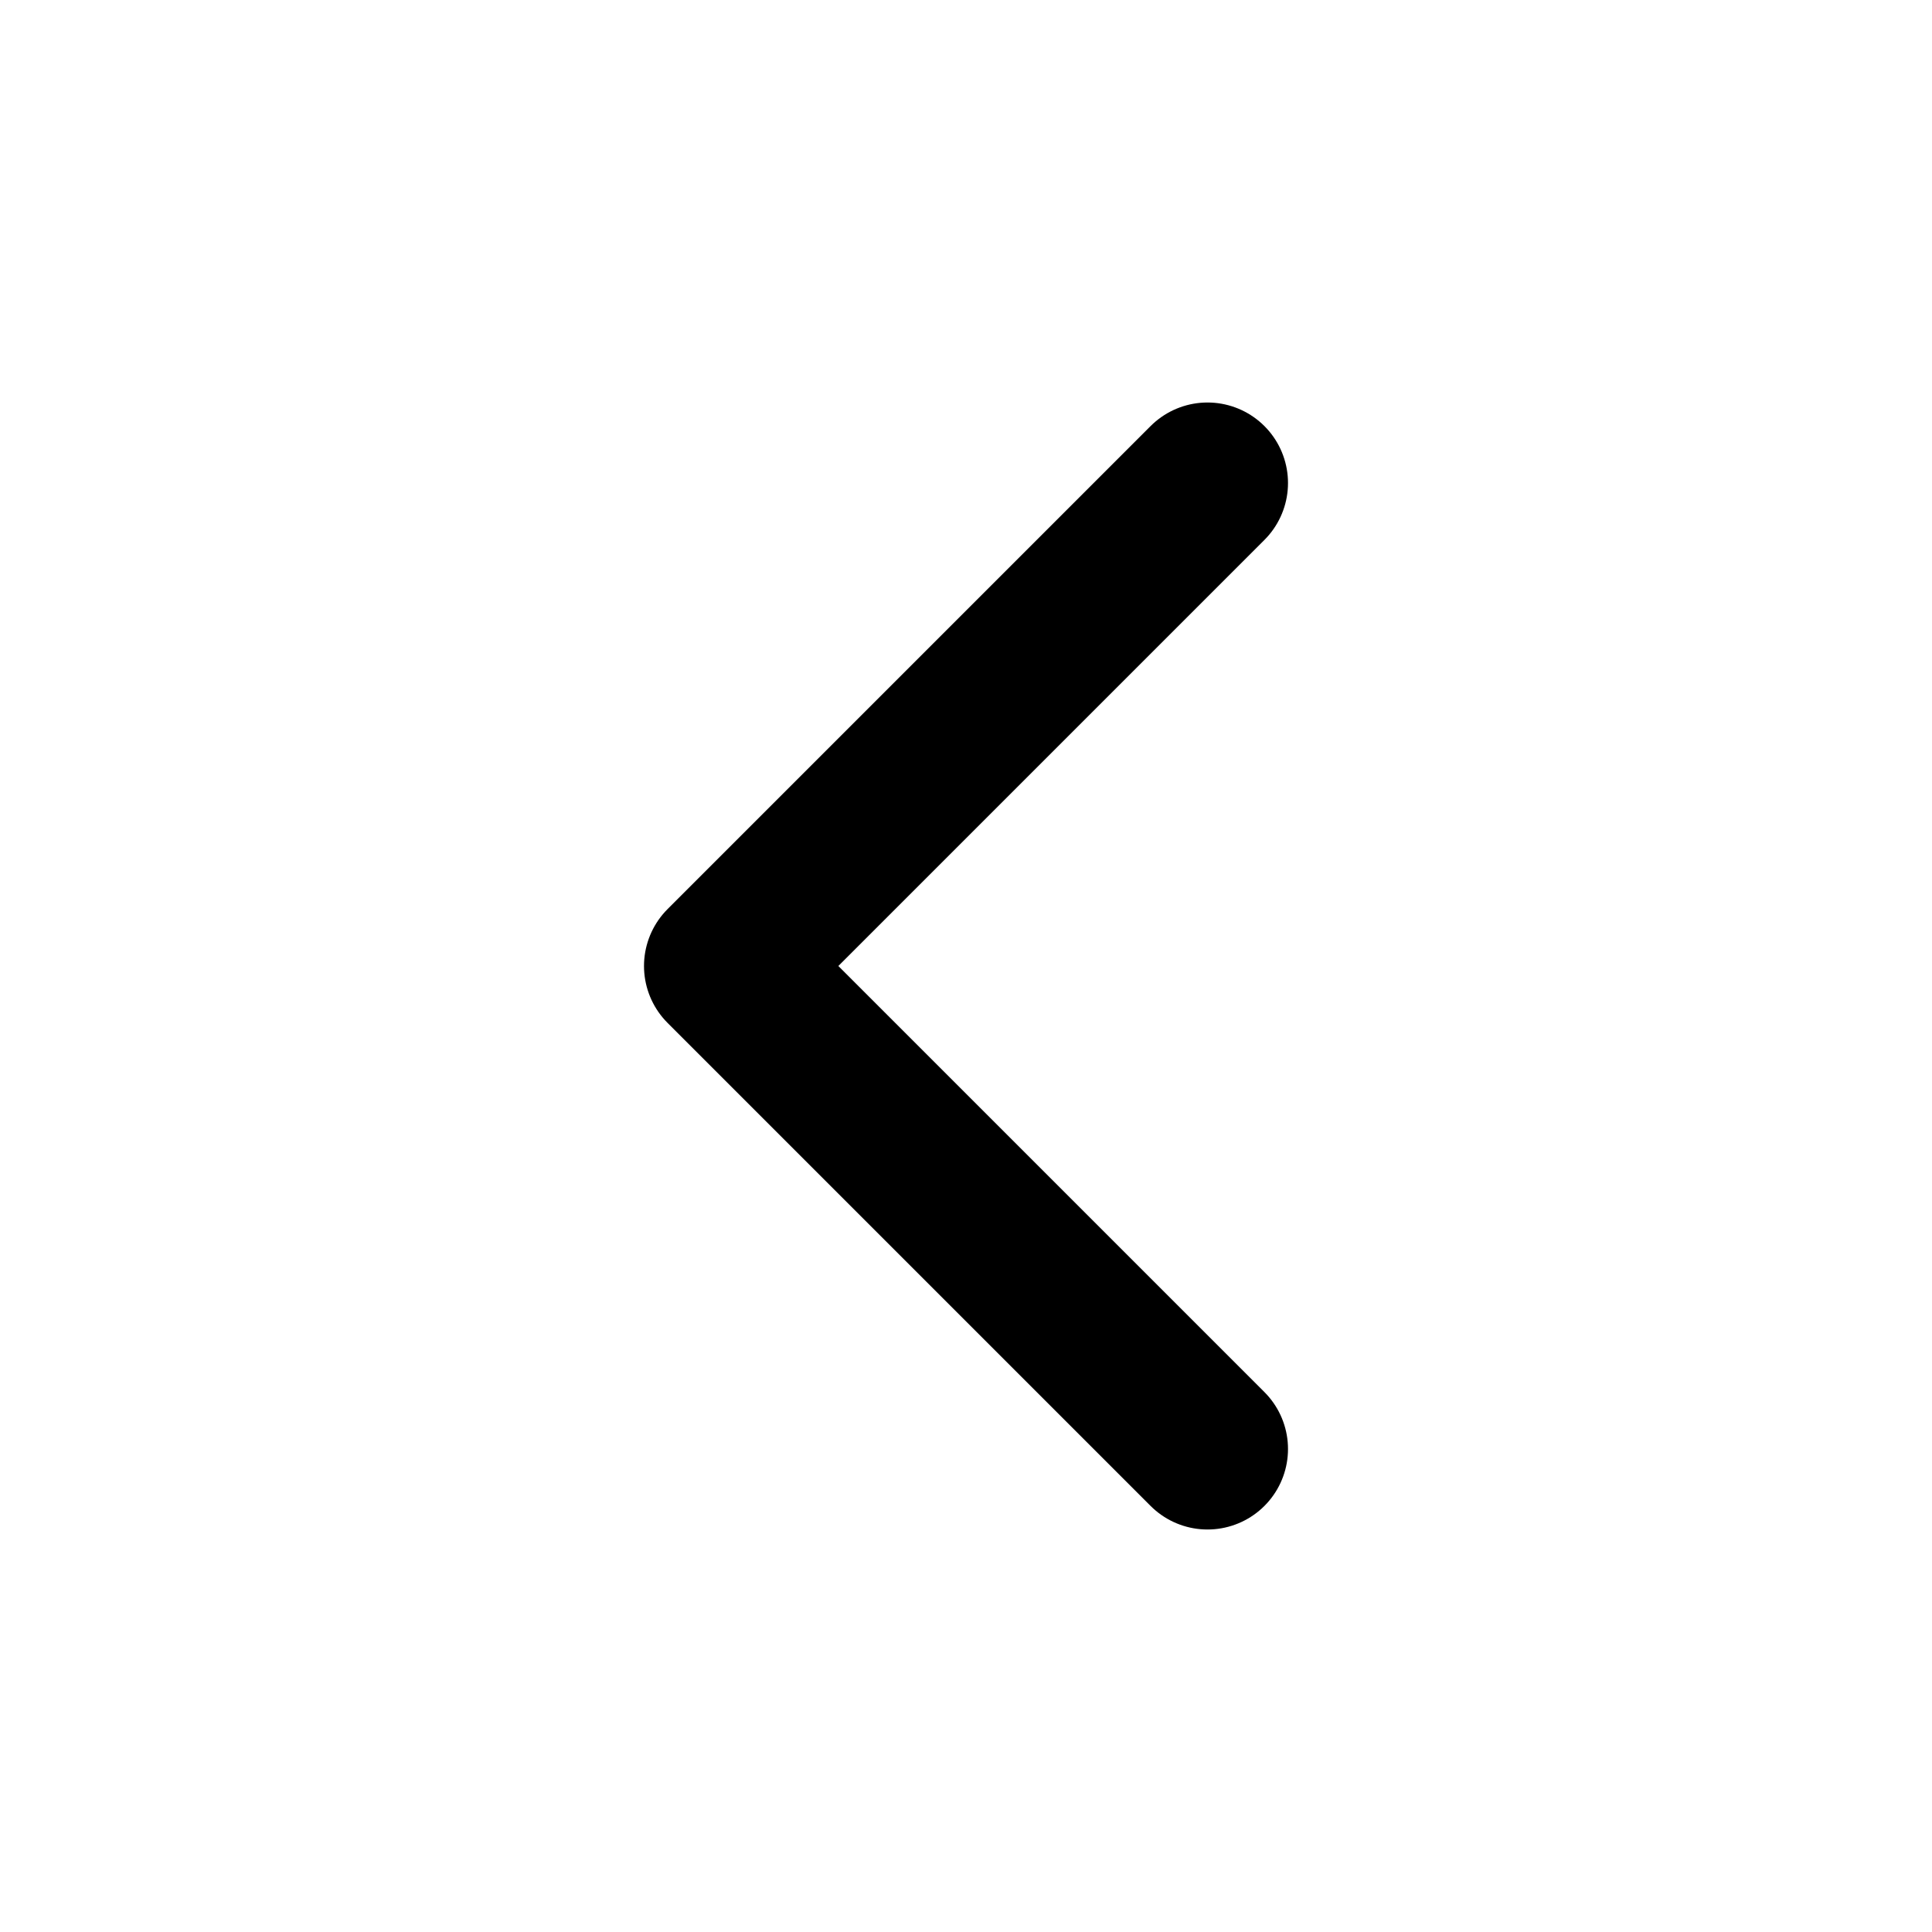
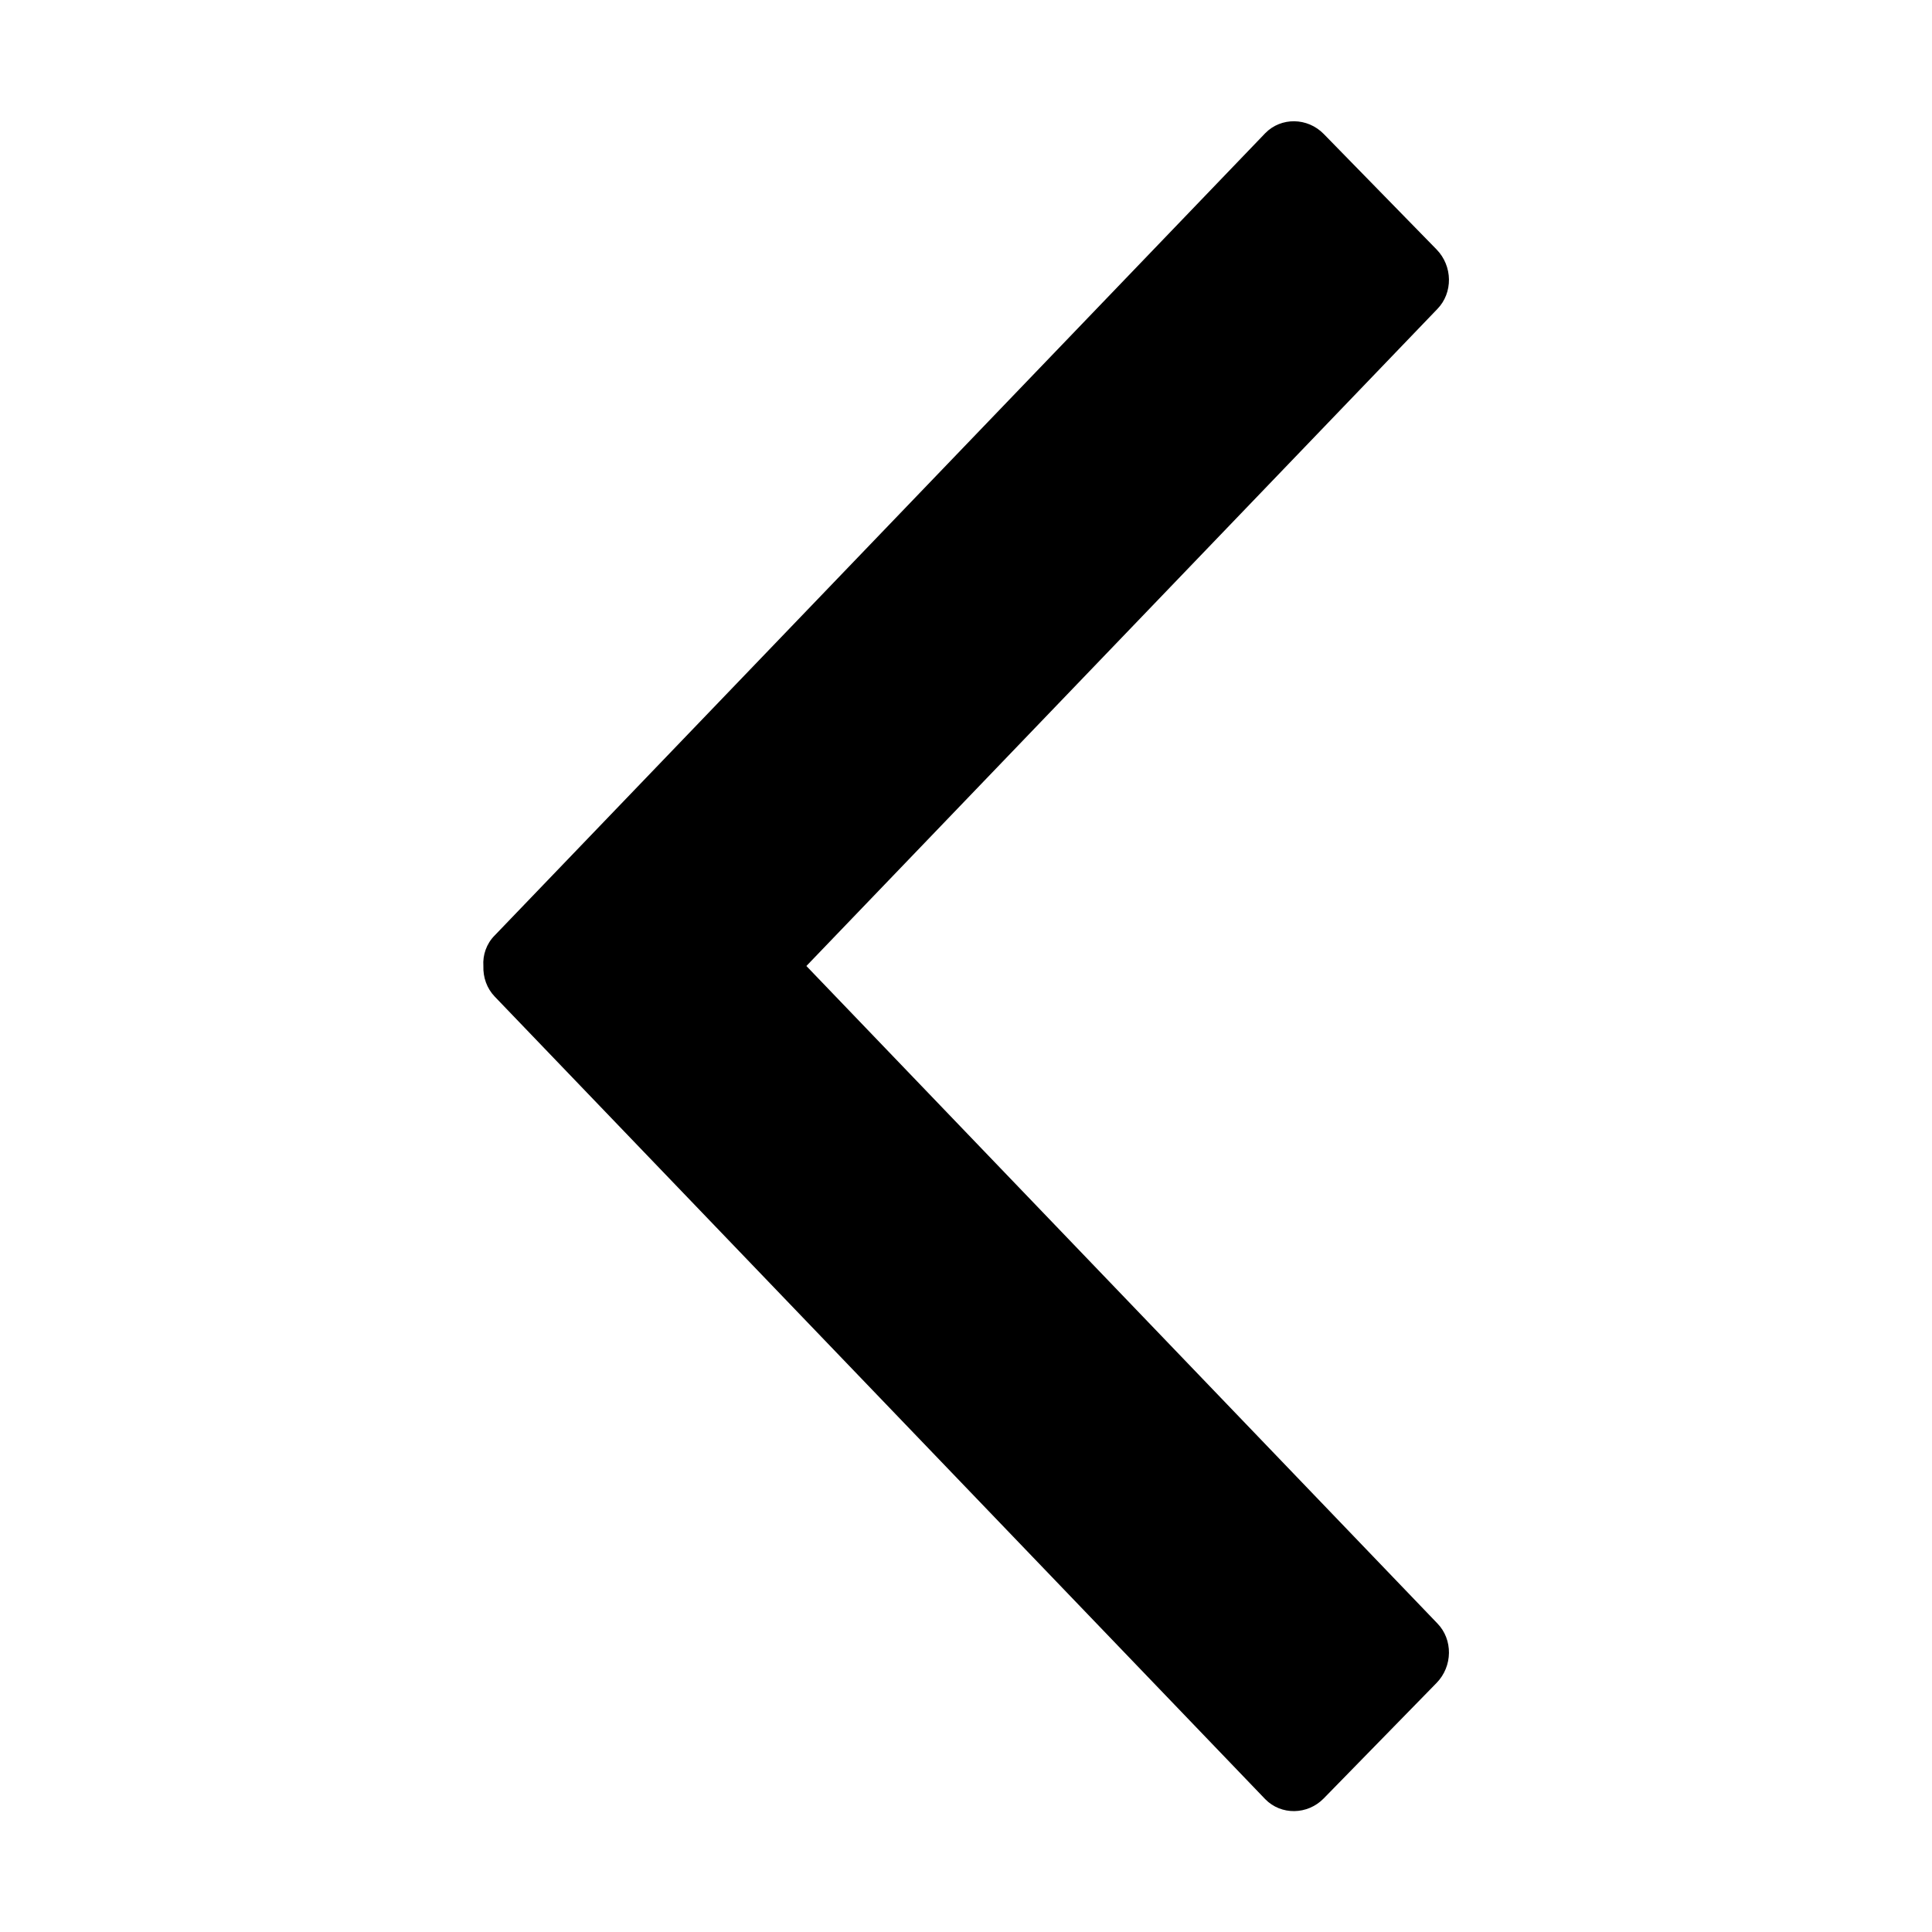
- <svg xmlns="http://www.w3.org/2000/svg" width="24" height="24" viewBox="0 0 24 24" fill="none" stroke="currentColor" stroke-width="2" stroke-linecap="round" stroke-linejoin="round">
-   <polyline points="15 18 9 12 15 6" />
+ <svg xmlns="http://www.w3.org/2000/svg" width="512" height="512" viewBox="0 0 512 512">
+   <path d="M213.7 256L380.9 81.9c4.2-4.3 4.1-11.4-.2-15.8l-29.9-30.6c-4.3-4.4-11.3-4.5-15.5-.2L131.1 247.9c-2.2 2.2-3.2 5.2-3 8.1-.1 3 .9 5.9 3 8.1l204.2 212.7c4.2 4.3 11.2 4.2 15.5-.2l29.9-30.6c4.3-4.4 4.4-11.5.2-15.8L213.7 256z" />
</svg>
